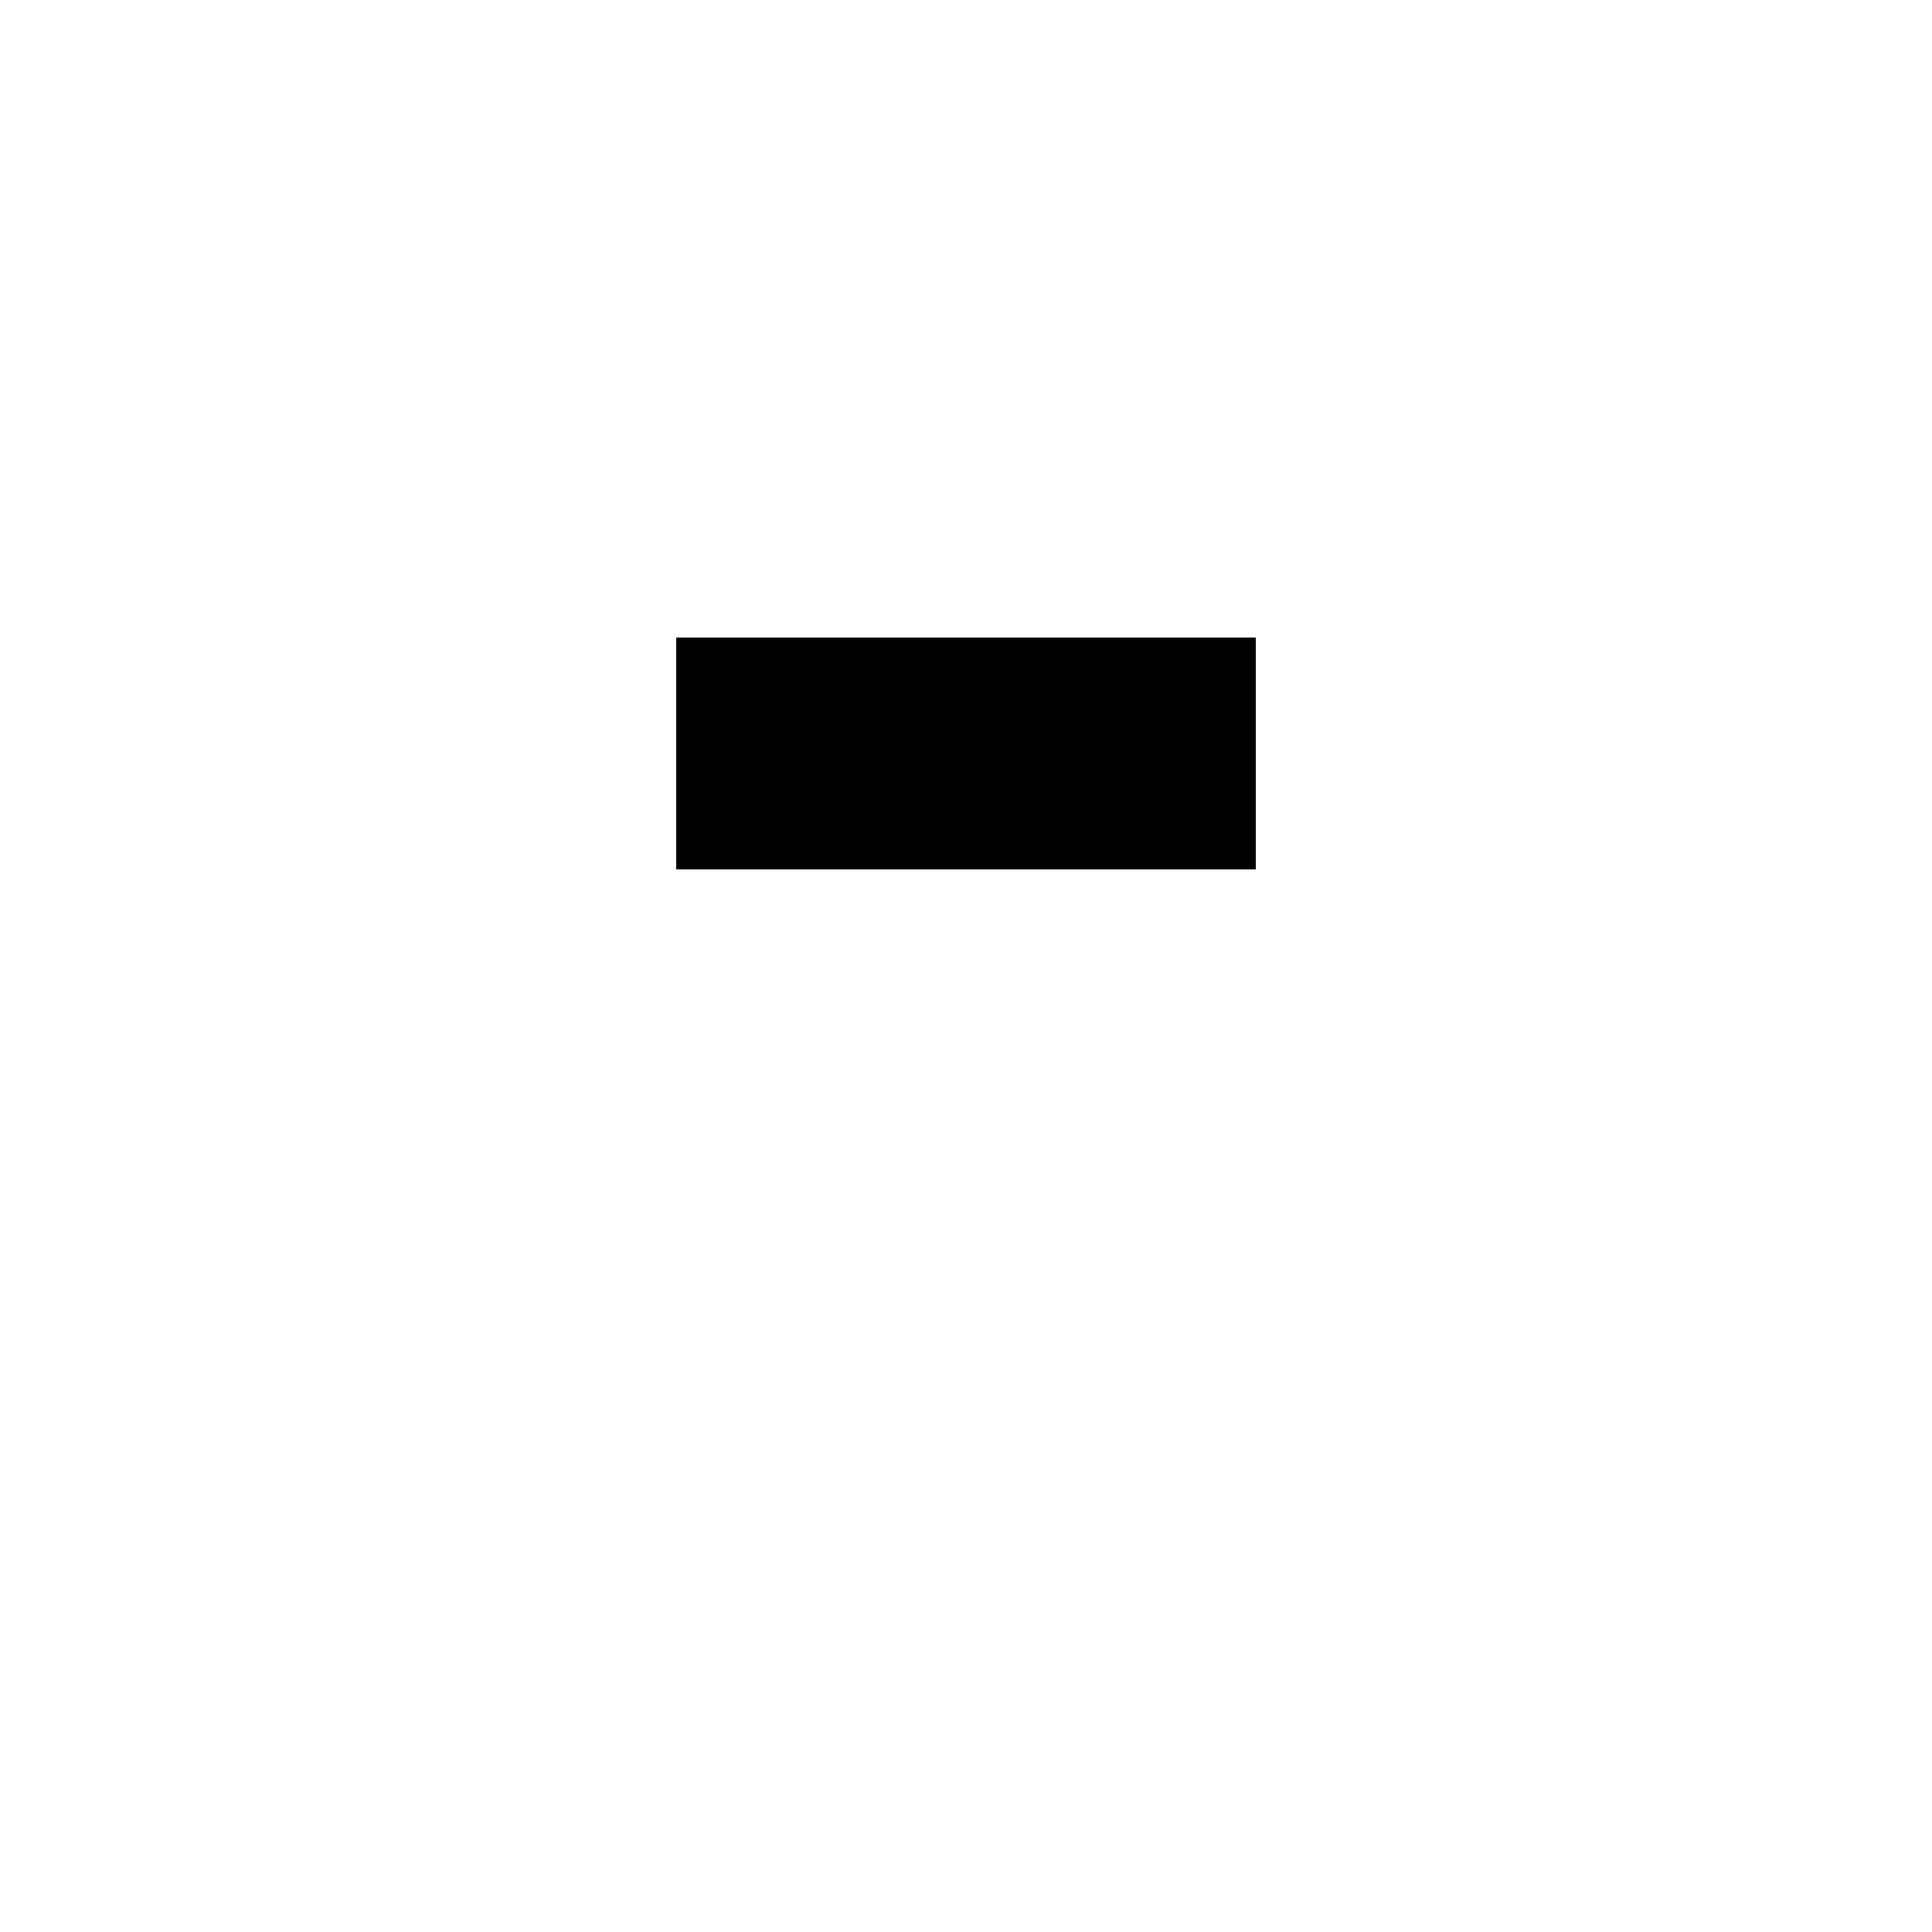
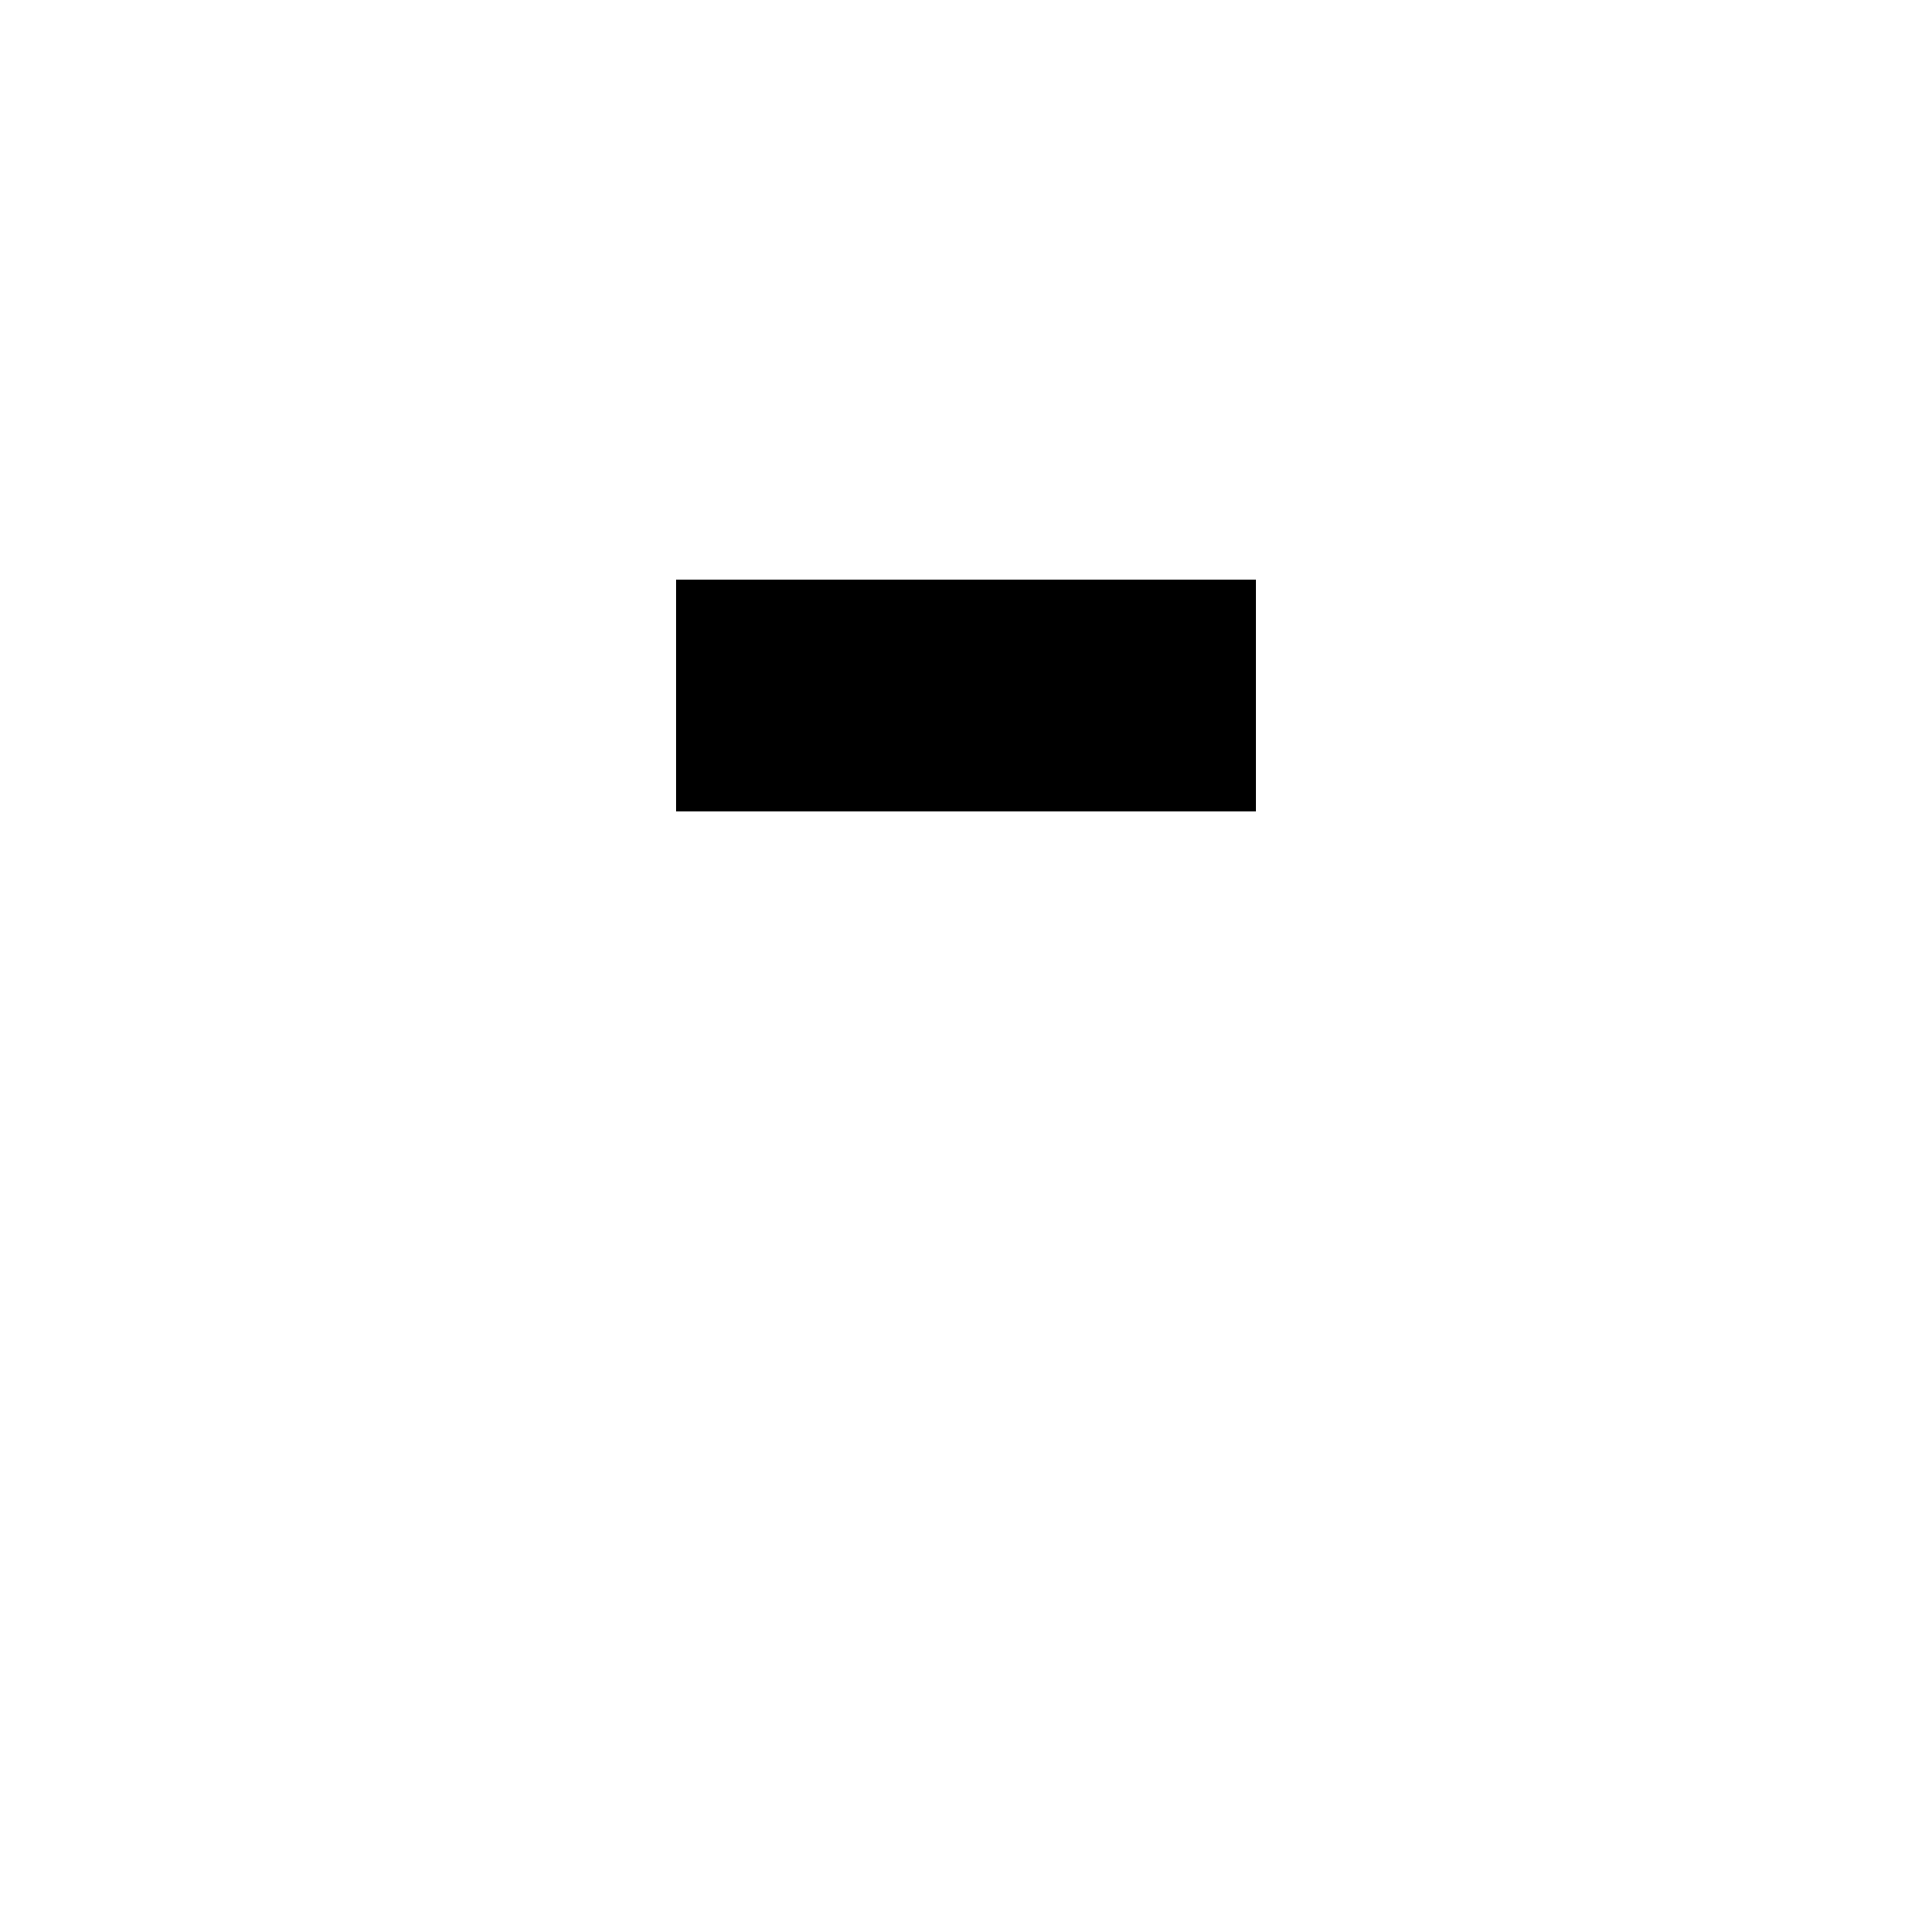
<svg xmlns="http://www.w3.org/2000/svg" xmlns:xlink="http://www.w3.org/1999/xlink" width="1000" height="1000" viewBox="0 0 1000 1000" version="1.1" id="svg1">
  <defs id="defs1">
    <pattern xlink:href="#pattern359" preserveAspectRatio="xMidYMid" id="pattern372" patternTransform="matrix(0.5,0,0,0.5,147.1546,1548.292)" />
    <pattern xlink:href="#pattern357" preserveAspectRatio="xMidYMid" id="pattern371" patternTransform="matrix(0.5,0,0,0.5,221.3208,1552.43)" />
    <pattern xlink:href="#pattern358" preserveAspectRatio="xMidYMid" id="pattern370" patternTransform="matrix(0.5,0,0,0.5,230.9635,1527.821)" />
    <pattern xlink:href="#pattern355" preserveAspectRatio="xMidYMid" id="pattern369" patternTransform="matrix(0.5,0,0,0.5,287.0818,1553.658)" />
    <pattern xlink:href="#pattern354" preserveAspectRatio="xMidYMid" id="pattern368" patternTransform="matrix(0.5,0,0,0.5,230.9727,1529.172)" />
    <pattern xlink:href="#pattern342" preserveAspectRatio="xMidYMid" id="pattern360" patternTransform="matrix(0.5,0,0,0.5,210.4533,1525.539)" />
    <pattern xlink:href="#pattern342" preserveAspectRatio="xMidYMid" id="pattern359" patternTransform="matrix(0.5,0,0,0.5,152.1113,1550.771)" />
    <pattern xlink:href="#pattern342" preserveAspectRatio="xMidYMid" id="pattern358" patternTransform="matrix(0.5,0,0,0.5,202.1113,1533.244)" />
    <pattern xlink:href="#pattern342" preserveAspectRatio="xMidYMid" id="pattern357" patternTransform="matrix(0.5,0,0,0.5,211.4075,1546.234)" />
    <pattern xlink:href="#pattern342" preserveAspectRatio="xMidYMid" id="pattern356" patternTransform="matrix(0.5,0,0,0.5,232.1493,1573.254)" />
    <pattern xlink:href="#pattern342" preserveAspectRatio="xMidYMid" id="pattern355" patternTransform="matrix(0.5,0,0,0.5,275,1552.729)" />
    <pattern xlink:href="#pattern342" preserveAspectRatio="xMidYMid" id="pattern354" patternTransform="matrix(0.5,0,0,0.5,235,1529.791)" />
    <pattern xlink:href="#shading24" preserveAspectRatio="xMidYMid" id="pattern342" patternTransform="matrix(0.5,0,0,0.5,213.9533,1537.539)" x="0" y="0" />
    <pattern patternUnits="userSpaceOnUse" width="338.592" height="42.99" patternTransform="translate(213.9533,1537.539) scale(0.5)" preserveAspectRatio="xMidYMid" id="shading24" style="fill:#000000">
      <path style="fill-rule:nonzero;stroke:none;stroke-width:0.1;stroke-linecap:square;paint-order:markers fill stroke;stop-color:#000000" d="m 1806.499,-758.065 v 18.868 c 55.919,0 121.049,0.595 193.569,3.156 72.941,2.576 146.059,6.877 222.929,13.477 119.09,10.225 223.076,23.761 340.606,39.218 117.502,15.454 222.047,29.056 341.851,39.331 77.366,6.635 151,10.961 224.467,13.552 73.034,2.576 138.631,3.175 194.925,3.175 -55.964,0 -122.222,-1.366 -194.832,-5.254 -73.214,-3.92 -146.968,-10.066 -223.817,-18.887 -118.879,-13.644 -223.324,-31.021 -339.801,-50.578 -116.471,-19.556 -221.186,-36.995 -340.372,-50.692 -77.061,-8.856 -150.994,-15.027 -224.369,-18.962 -72.764,-3.903 -139.126,-5.273 -195.154,-5.273 z m 0,37.815 v 18.868 c 55.919,0 121.049,0.595 193.569,3.156 72.941,2.576 146.059,6.877 222.929,13.477 119.09,10.225 223.076,23.761 340.606,39.218 117.502,15.454 222.047,29.056 341.851,39.331 77.366,6.635 151,10.961 224.467,13.552 73.034,2.576 138.631,3.175 194.925,3.175 -55.964,0 -122.222,-1.366 -194.832,-5.254 -73.214,-3.92 -146.968,-10.066 -223.817,-18.887 -118.879,-13.644 -223.324,-31.021 -339.801,-50.578 -116.471,-19.556 -221.186,-36.995 -340.372,-50.692 -77.061,-8.856 -150.994,-15.027 -224.369,-18.962 -72.764,-3.903 -139.126,-5.273 -195.154,-5.273 z m 0,37.815 v 18.868 c 55.919,0 121.049,0.595 193.569,3.156 72.941,2.576 146.059,6.877 222.929,13.477 119.09,10.225 223.076,23.761 340.606,39.218 117.502,15.454 222.047,29.056 341.851,39.331 77.366,6.635 151,10.961 224.467,13.552 73.034,2.576 138.631,3.175 194.925,3.175 -55.964,0 -122.222,-1.366 -194.832,-5.254 -73.214,-3.92 -146.968,-10.066 -223.817,-18.887 -118.879,-13.644 -223.324,-31.021 -339.801,-50.578 -116.471,-19.556 -221.186,-36.995 -340.372,-50.692 -77.061,-8.856 -150.994,-15.027 -224.369,-18.962 -72.764,-3.903 -139.126,-5.273 -195.154,-5.273 z m 0,37.815 v 18.868 c 55.919,0 121.049,0.595 193.569,3.156 72.941,2.576 146.059,6.877 222.929,13.477 119.09,10.225 223.076,23.761 340.606,39.218 117.502,15.454 222.047,29.056 341.851,39.331 77.366,6.635 151,10.961 224.467,13.552 73.034,2.576 138.631,3.175 194.925,3.175 -55.964,0 -122.222,-1.366 -194.832,-5.254 -73.214,-3.92 -146.968,-10.066 -223.817,-18.887 -118.879,-13.644 -223.324,-31.021 -339.801,-50.578 -116.471,-19.556 -221.186,-36.995 -340.372,-50.692 -77.061,-8.856 -150.994,-15.027 -224.369,-18.962 -72.764,-3.903 -139.126,-5.273 -195.154,-5.273 z m 0,37.815 v 18.868 c 55.919,0 121.049,0.595 193.569,3.156 72.941,2.576 146.059,6.877 222.929,13.477 119.09,10.225 223.076,23.761 340.606,39.218 117.502,15.454 222.047,29.056 341.851,39.331 77.366,6.635 151,10.961 224.467,13.552 73.034,2.576 138.631,3.175 194.925,3.175 -55.964,0 -122.222,-1.366 -194.832,-5.254 -73.214,-3.92 -146.968,-10.066 -223.817,-18.887 -118.879,-13.644 -223.324,-31.021 -339.801,-50.578 -116.471,-19.556 -221.186,-36.995 -340.372,-50.692 -77.061,-8.856 -150.994,-15.027 -224.369,-18.962 -72.764,-3.903 -139.126,-5.273 -195.154,-5.273 z m 0,37.815 v 18.868 c 55.919,0 121.049,0.595 193.569,3.156 72.941,2.576 146.059,6.877 222.929,13.477 119.09,10.225 223.076,23.761 340.606,39.218 117.502,15.454 222.047,29.056 341.851,39.331 77.366,6.635 151,10.961 224.467,13.552 73.034,2.576 138.631,3.175 194.925,3.175 -55.964,0 -122.222,-1.366 -194.832,-5.254 -73.214,-3.92 -146.968,-10.066 -223.817,-18.887 -118.879,-13.644 -223.324,-31.021 -339.801,-50.578 -116.471,-19.556 -221.186,-36.995 -340.372,-50.692 -77.061,-8.856 -150.994,-15.027 -224.369,-18.962 -72.764,-3.903 -139.126,-5.273 -195.154,-5.273 z m 0,37.815 v 18.868 c 55.919,0 121.049,0.595 193.569,3.156 72.941,2.576 146.059,6.877 222.929,13.477 119.09,10.225 223.076,23.761 340.606,39.218 117.502,15.454 222.047,29.056 341.851,39.331 77.366,6.635 151,10.961 224.467,13.552 73.034,2.576 138.631,3.175 194.925,3.175 -55.964,0 -122.222,-1.366 -194.832,-5.254 -73.214,-3.92 -146.968,-10.066 -223.817,-18.887 -118.879,-13.644 -223.324,-31.021 -339.801,-50.578 -116.471,-19.556 -221.186,-36.995 -340.372,-50.692 -77.061,-8.856 -150.994,-15.027 -224.369,-18.962 -72.764,-3.903 -139.126,-5.273 -195.154,-5.273 z" id="use26" transform="matrix(0.223001,0,0,0.3782305,-402.8512,237.2594)" />
    </pattern>
    <clipPath clipPathUnits="userSpaceOnUse" id="clipPath54">
      <path id="path336" style="stroke-width:0.1;stroke-linecap:square;paint-order:markers fill stroke;stop-color:#000000" d="m 1691.199,-792.32 h 1634.892 v 92.828 H 1691.199 Z" />
    </clipPath>
    <clipPath clipPathUnits="userSpaceOnUse" id="clipPath33">
      <rect style="fill:#000000;stroke:none;stroke-width:1;stroke-linecap:butt;stroke-linejoin:bevel;paint-order:stroke markers fill;stop-color:#000000" id="rect33" width="46.192" height="80.007" x="75" y="399.997" />
    </clipPath>
    <clipPath clipPathUnits="userSpaceOnUse" id="clipPath27">
      <rect style="fill:none;stroke:#000000;stroke-width:1;stroke-linecap:butt;stroke-linejoin:bevel;paint-order:stroke markers fill;stop-color:#000000" id="rect28-6" width="46.161" height="39.922" x="86.574" y="420.063" />
    </clipPath>
    <clipPath clipPathUnits="userSpaceOnUse" id="clipPath25">
      <rect style="fill:#ff0000;stroke:none;stroke-width:3;stroke-linecap:square;stroke-linejoin:miter;paint-order:stroke markers fill;stop-color:#000000" id="rect25-8" width="78" height="45.033" x="763.613" y="452.824" />
    </clipPath>
    <clipPath clipPathUnits="userSpaceOnUse" id="clipPath15">
      <rect style="fill:none;stroke:#000000;stroke-linecap:butt;stroke-linejoin:bevel;paint-order:stroke markers fill;stop-color:#000000" id="rect15-7" width="45.034" height="38.956" x="262.483" y="121.001" />
    </clipPath>
    <linearGradient id="swatch75">
      <stop style="stop-color:#000000;stop-opacity:1;" offset="0" id="stop75" />
    </linearGradient>
  </defs>
-   <g id="layer8" style="">
-     <g id="g171" style="display:inline">
-       <path style="baseline-shift:baseline;;overflow:visible;opacity:1;vector-effect:none;fill:#000000;stroke-width:1.168;enable-background:accumulate;stop-color:#000000;stop-opacity:1" d="M 350,330 V 450 H 650 V 330 Z" id="path218" />
+   <g id="layer8" style="display:inline;fill:#000000;fill-opacity:1;stroke:#000000;stroke-opacity:1">
+     <g id="g571" style=";fill:#000000;fill-opacity:1;stroke:#000000;stroke-opacity:1">
+       <path id="path563" style=";fill:#000000;fill-opacity:1;stroke:#000000;stroke-width:120;stroke-dasharray:none;stroke-opacity:1" d="M 350,360 H 650" />
    </g>
  </g>
</svg>
